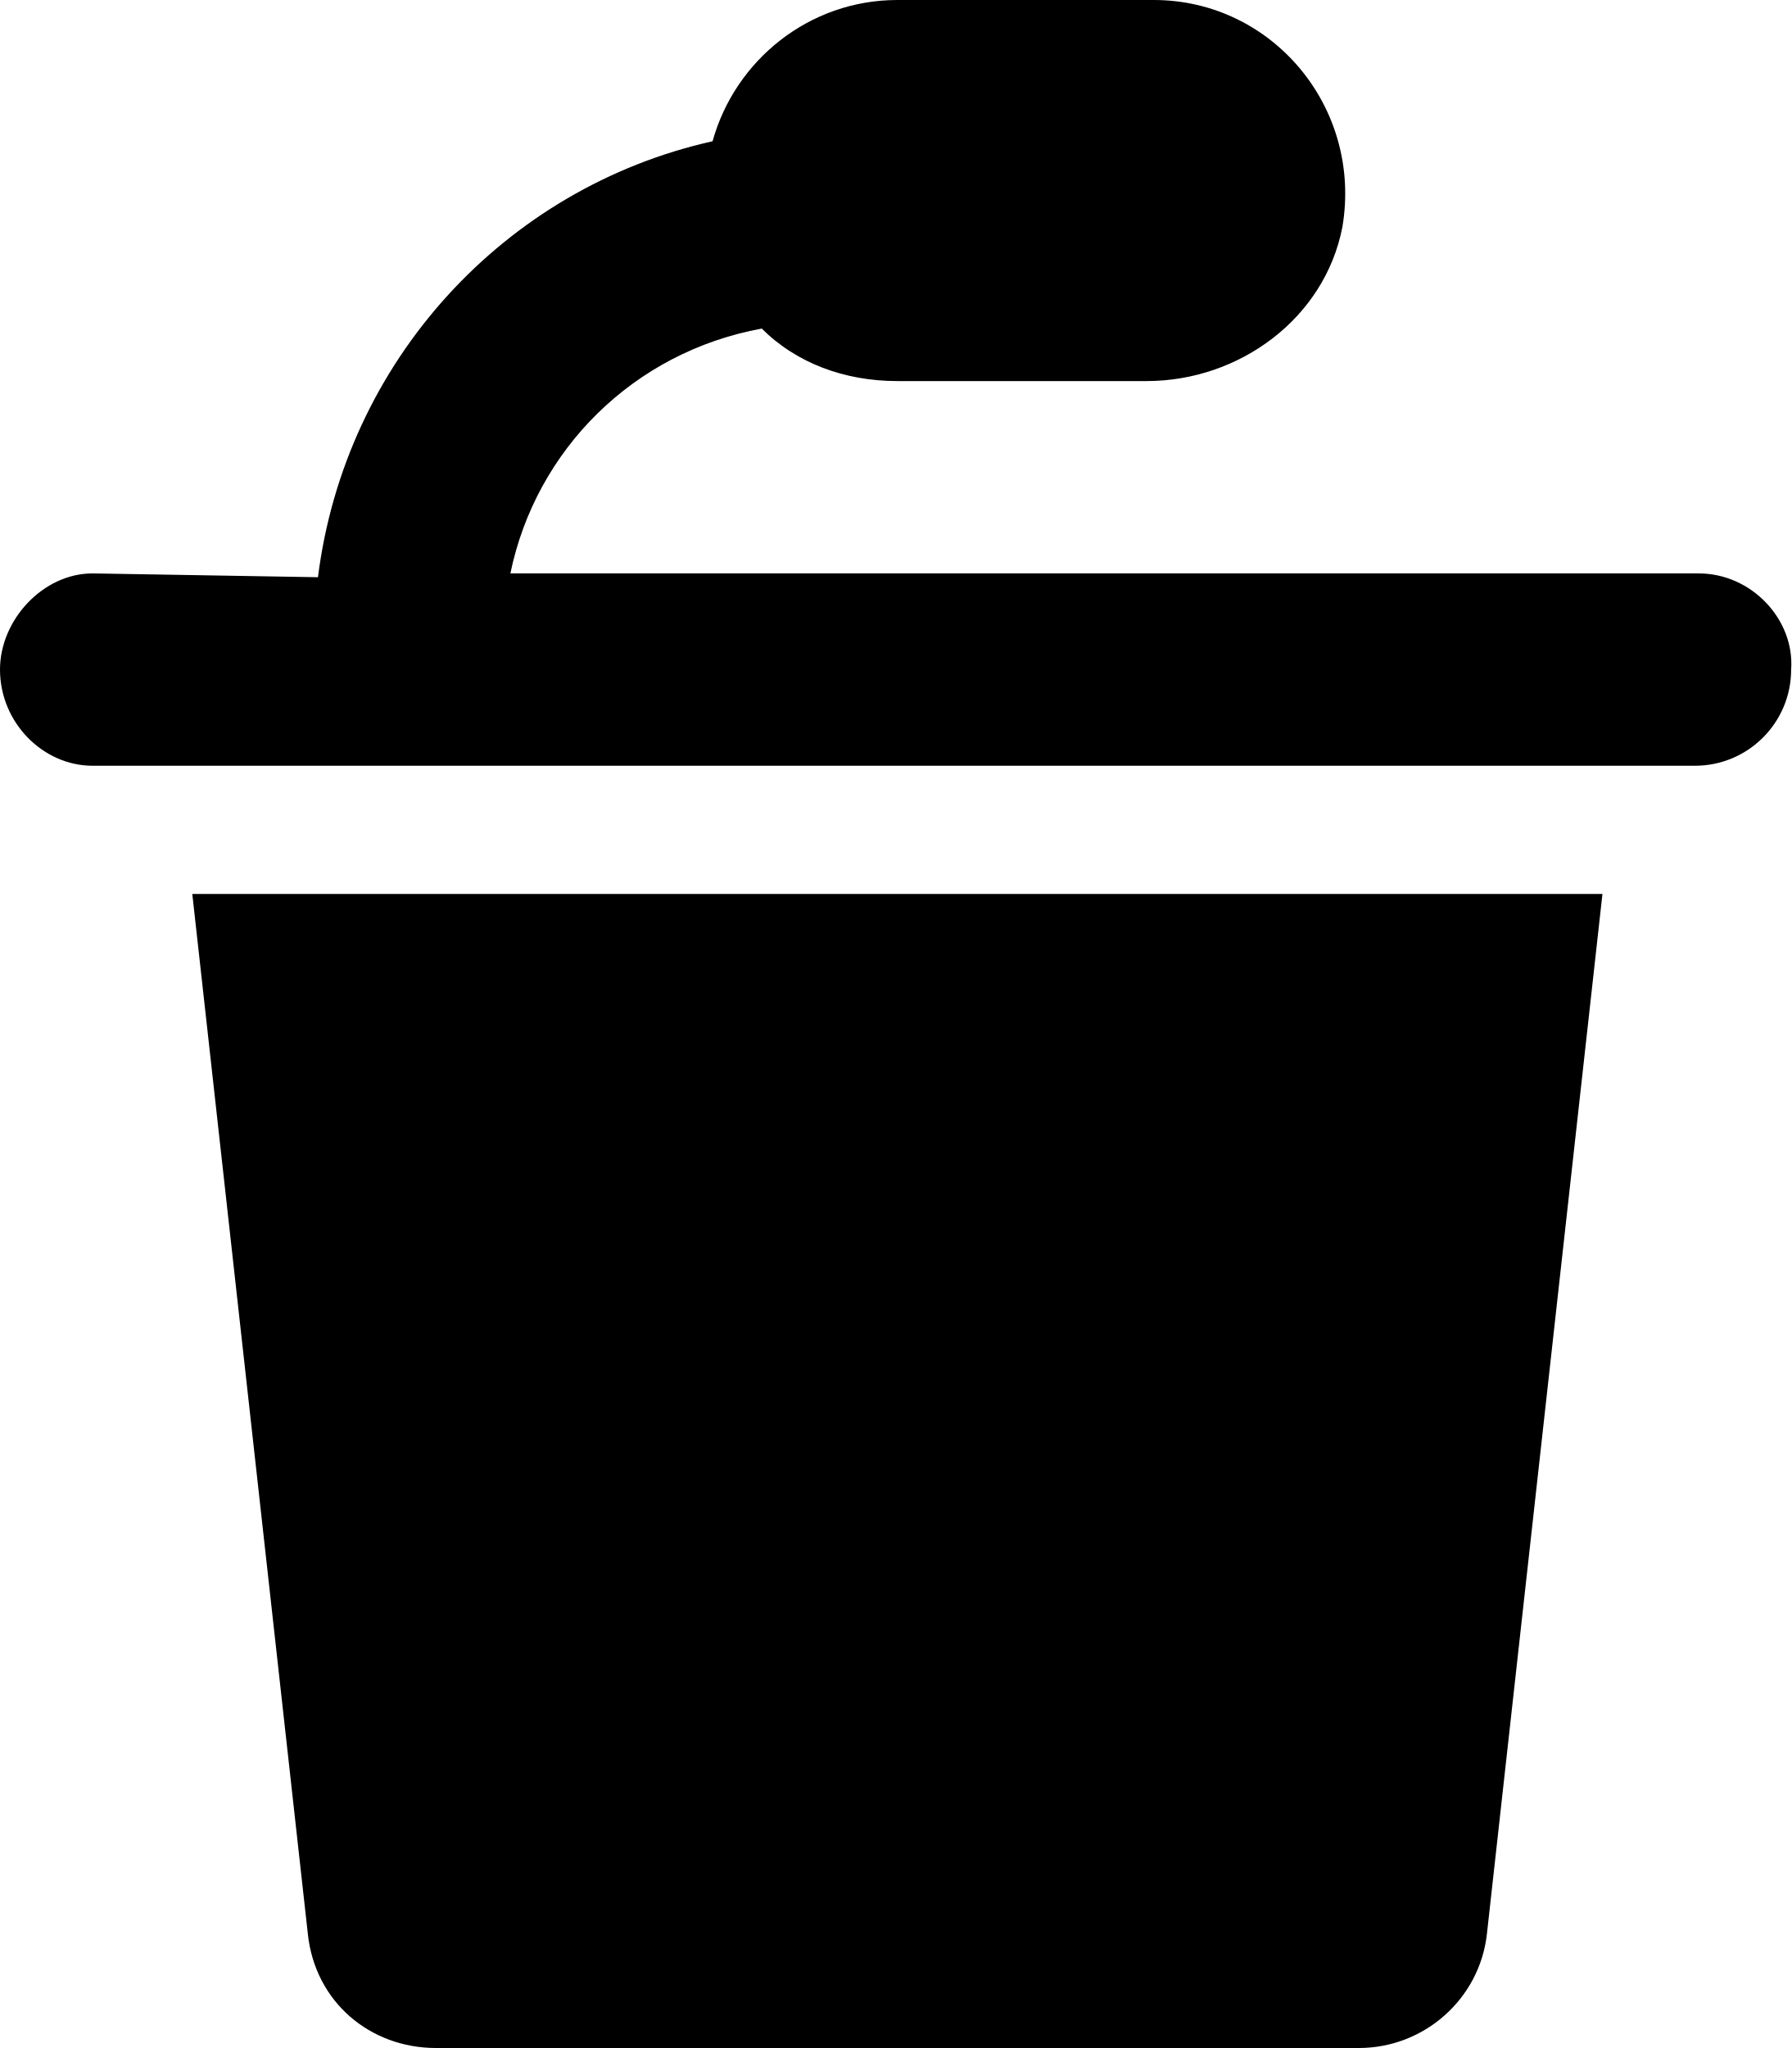
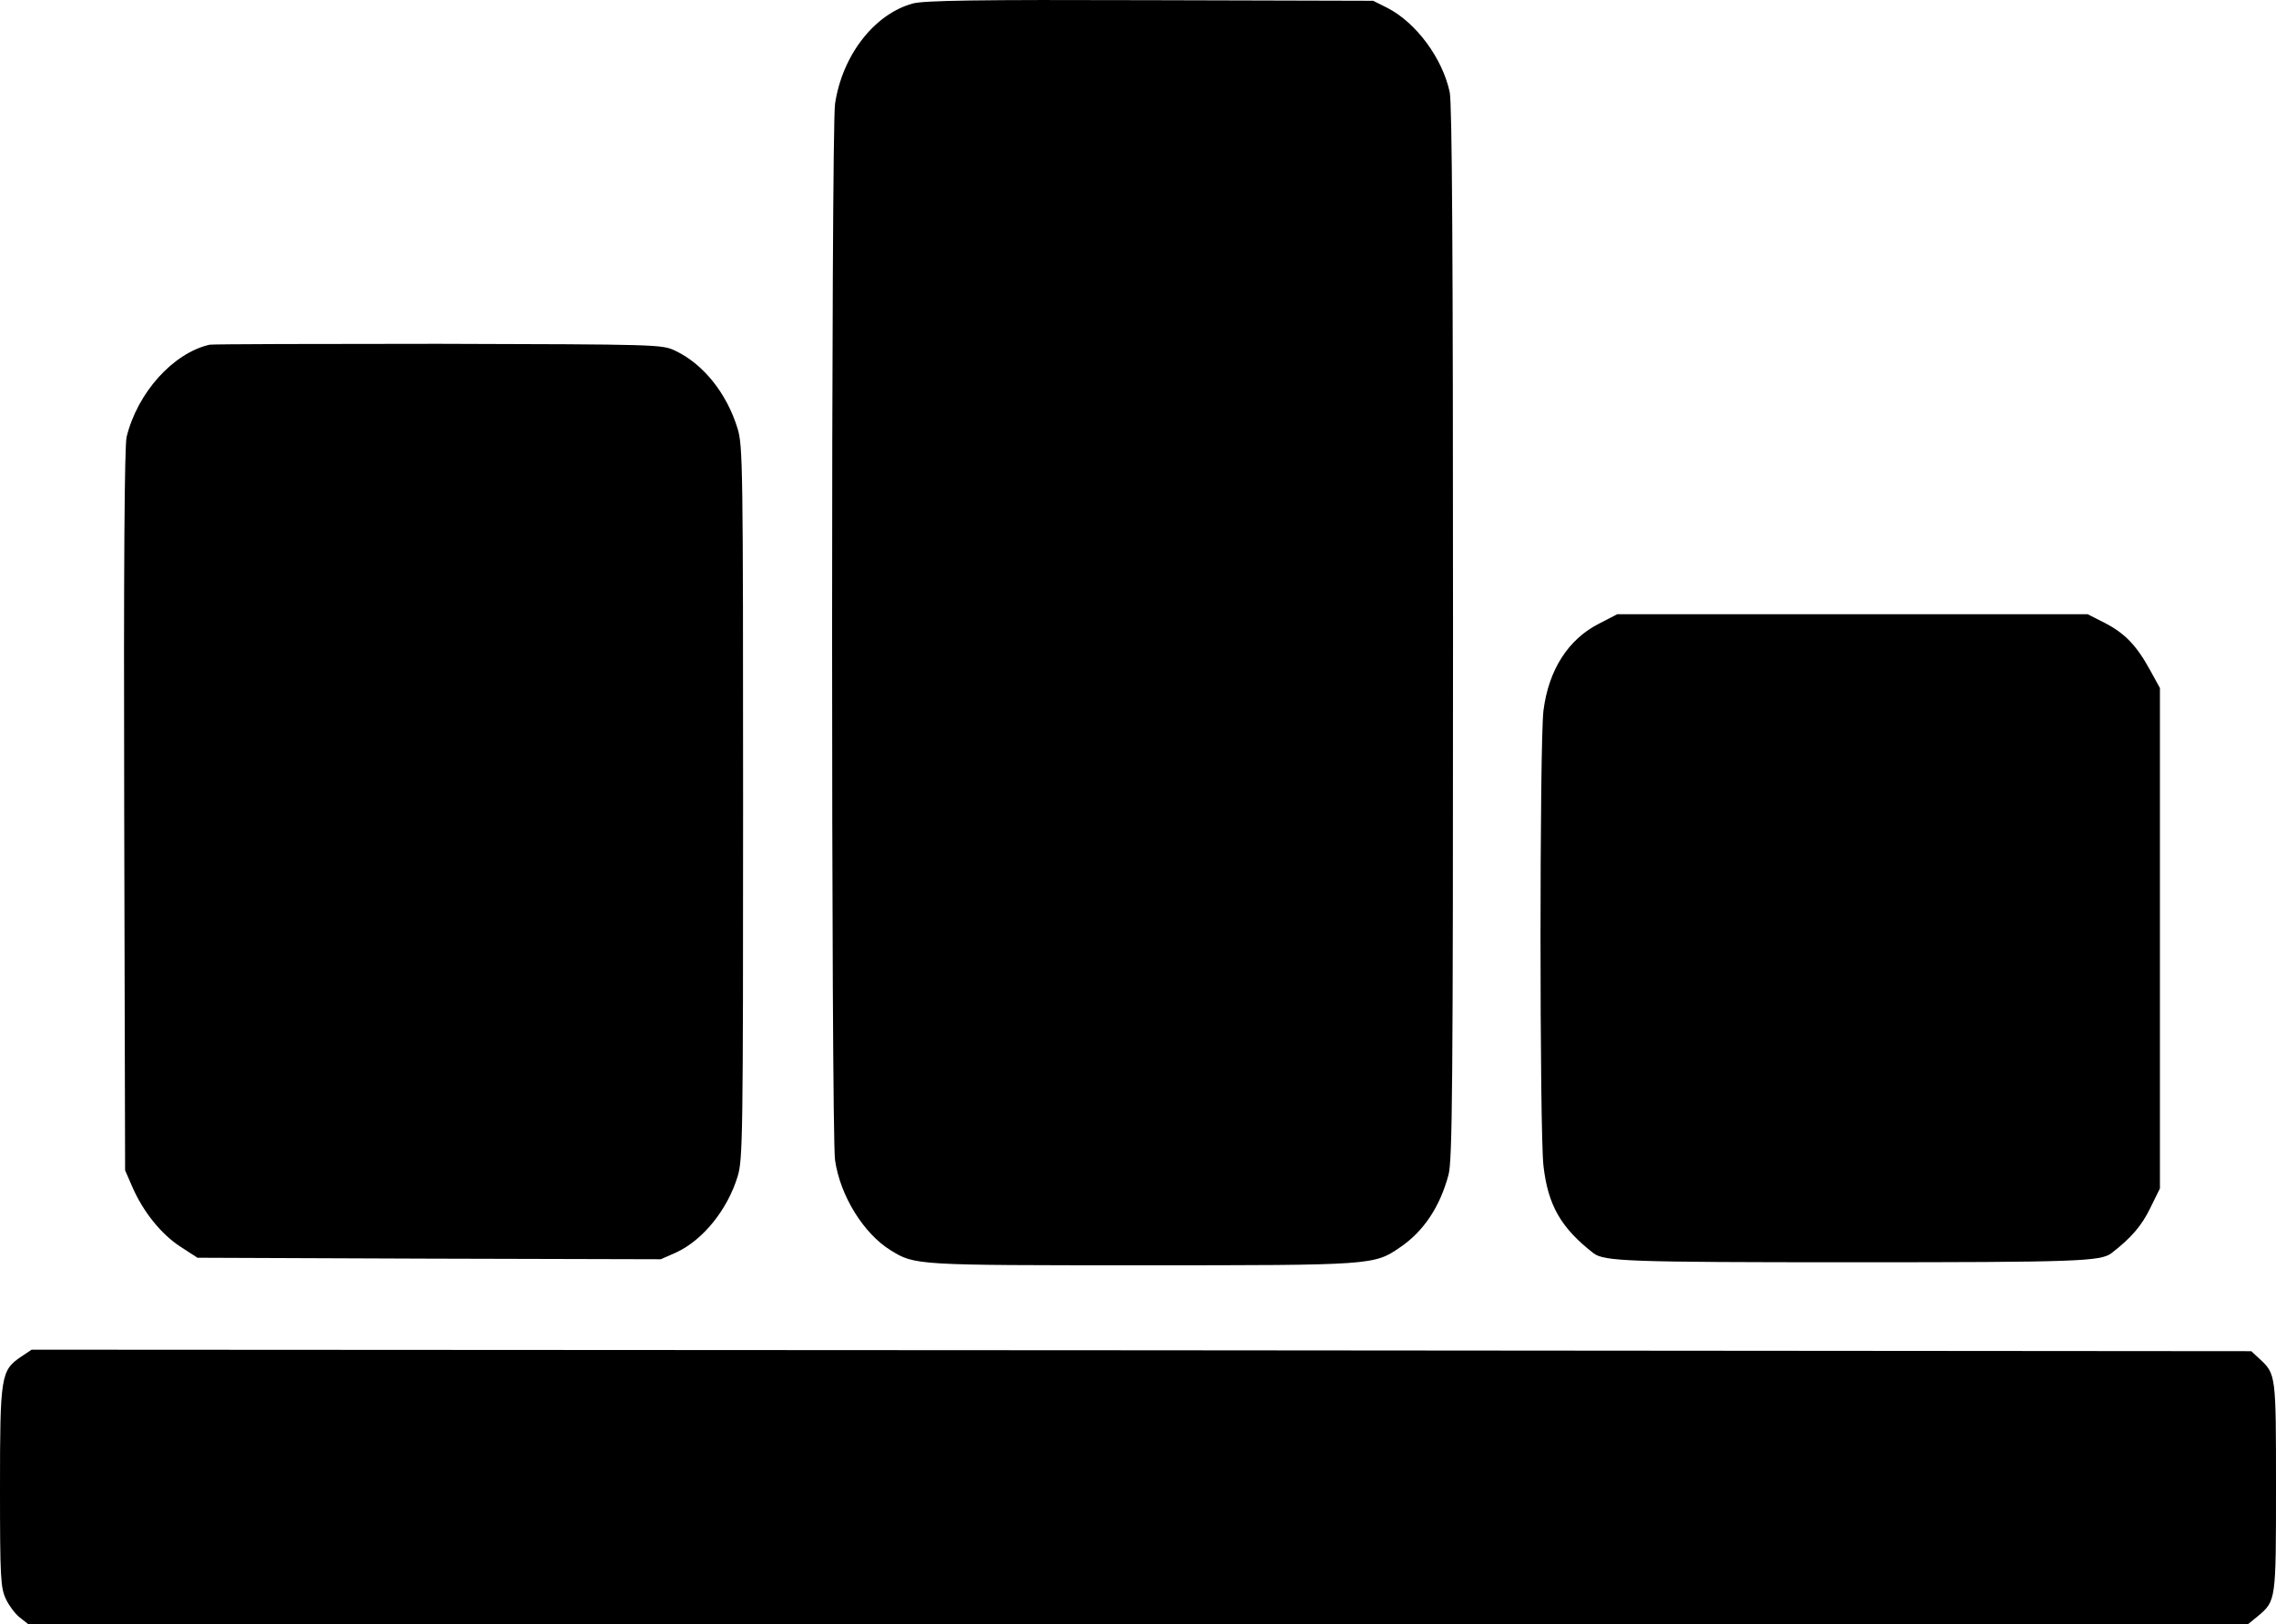
- <svg xmlns="http://www.w3.org/2000/svg" viewBox="0 0 447.15 511.1">
-   <path d="M108.8 511.1h230.4c16.31 0 30.16-12.26 31.96-28.47L400 223.1h-352l28.84 259.5C78.64 499.7 92.49 511.1 108.8 511.1zM424 143.1L127.4 143.1c6.375-30.88 30.75-55.25 62.75-61.1C198.8 90.62 210.8 95.1 224 95.1l62.2 0c23.21 0 44.5-15.69 48.89-38.48C340.1 26.85 317.6 0 288 0h-64c-22 0-40.5 15-46.13 35.25c-52 11.62-91.75 55-98.5 108.8L23.1 143.1C10.75 143.1 0 154.7 0 167.1c0 13.25 10.75 24 23.1 24h400c13.25 0 24-10.75 24-24C448 154.7 437.3 143.1 424 143.1z" />
+ <svg xmlns="http://www.w3.org/2000/svg" version="1.0" preserveAspectRatio="xMidYMid meet" viewBox="9 41.24 755 538.76">
+   <g transform="translate(0,624) scale(0.1,-0.1)" fill="#000000" stroke="none">
+     <path d="M3118 5816 c-128 -35 -234 -172 -258 -333 -13 -90 -13 -3413 0 -3504 17 -118 94 -243 184 -299 81 -50 82 -50 831 -50 770 0 773 0 860 60 78 53 132 135 160 240 13 47 15 301 15 1797 0 1252 -3 1757 -11 1795 -24 112 -111 230 -206 279 l-48 24 -740 2 c-576 2 -750 -1 -787 -11z" />
+     <path d="M785 4684 c-121 -28 -239 -159 -275 -306 -7 -29 -10 -427 -8 -1238 l3 -1195 24 -55 c36 -83 96 -157 159 -198 l57 -37 769 -3 768 -2 52 23 c88 41 169 141 203 252 17 57 18 125 18 1240 0 1115 -1 1183 -18 1240 -36 118 -114 215 -207 259 -44 21 -55 21 -785 23 -407 0 -749 -1 -760 -3z" />
+     <path d="M5395 3759 c-103 -52 -168 -154 -185 -289 -13 -108 -13 -1394 0 -1510 15 -131 58 -206 166 -290 36 -27 113 -30 859 -30 746 0 823 3 859 30 66 51 100 91 128 148 l33 67 0 830 0 830 -33 60 c-45 82 -84 122 -150 156 l-57 29 -780 0 -780 0 -60 -31z" />
+     <path d="M159 1326 c-66 -45 -69 -64 -69 -434 0 -297 2 -331 19 -368 10 -22 31 -50 46 -62 l28 -22 3683 0 3682 0 32 26 c60 51 60 50 60 429 0 373 0 374 -55 425 l-27 25 -3681 3 -3682 2 -36 -24z" />
+   </g>
</svg>
